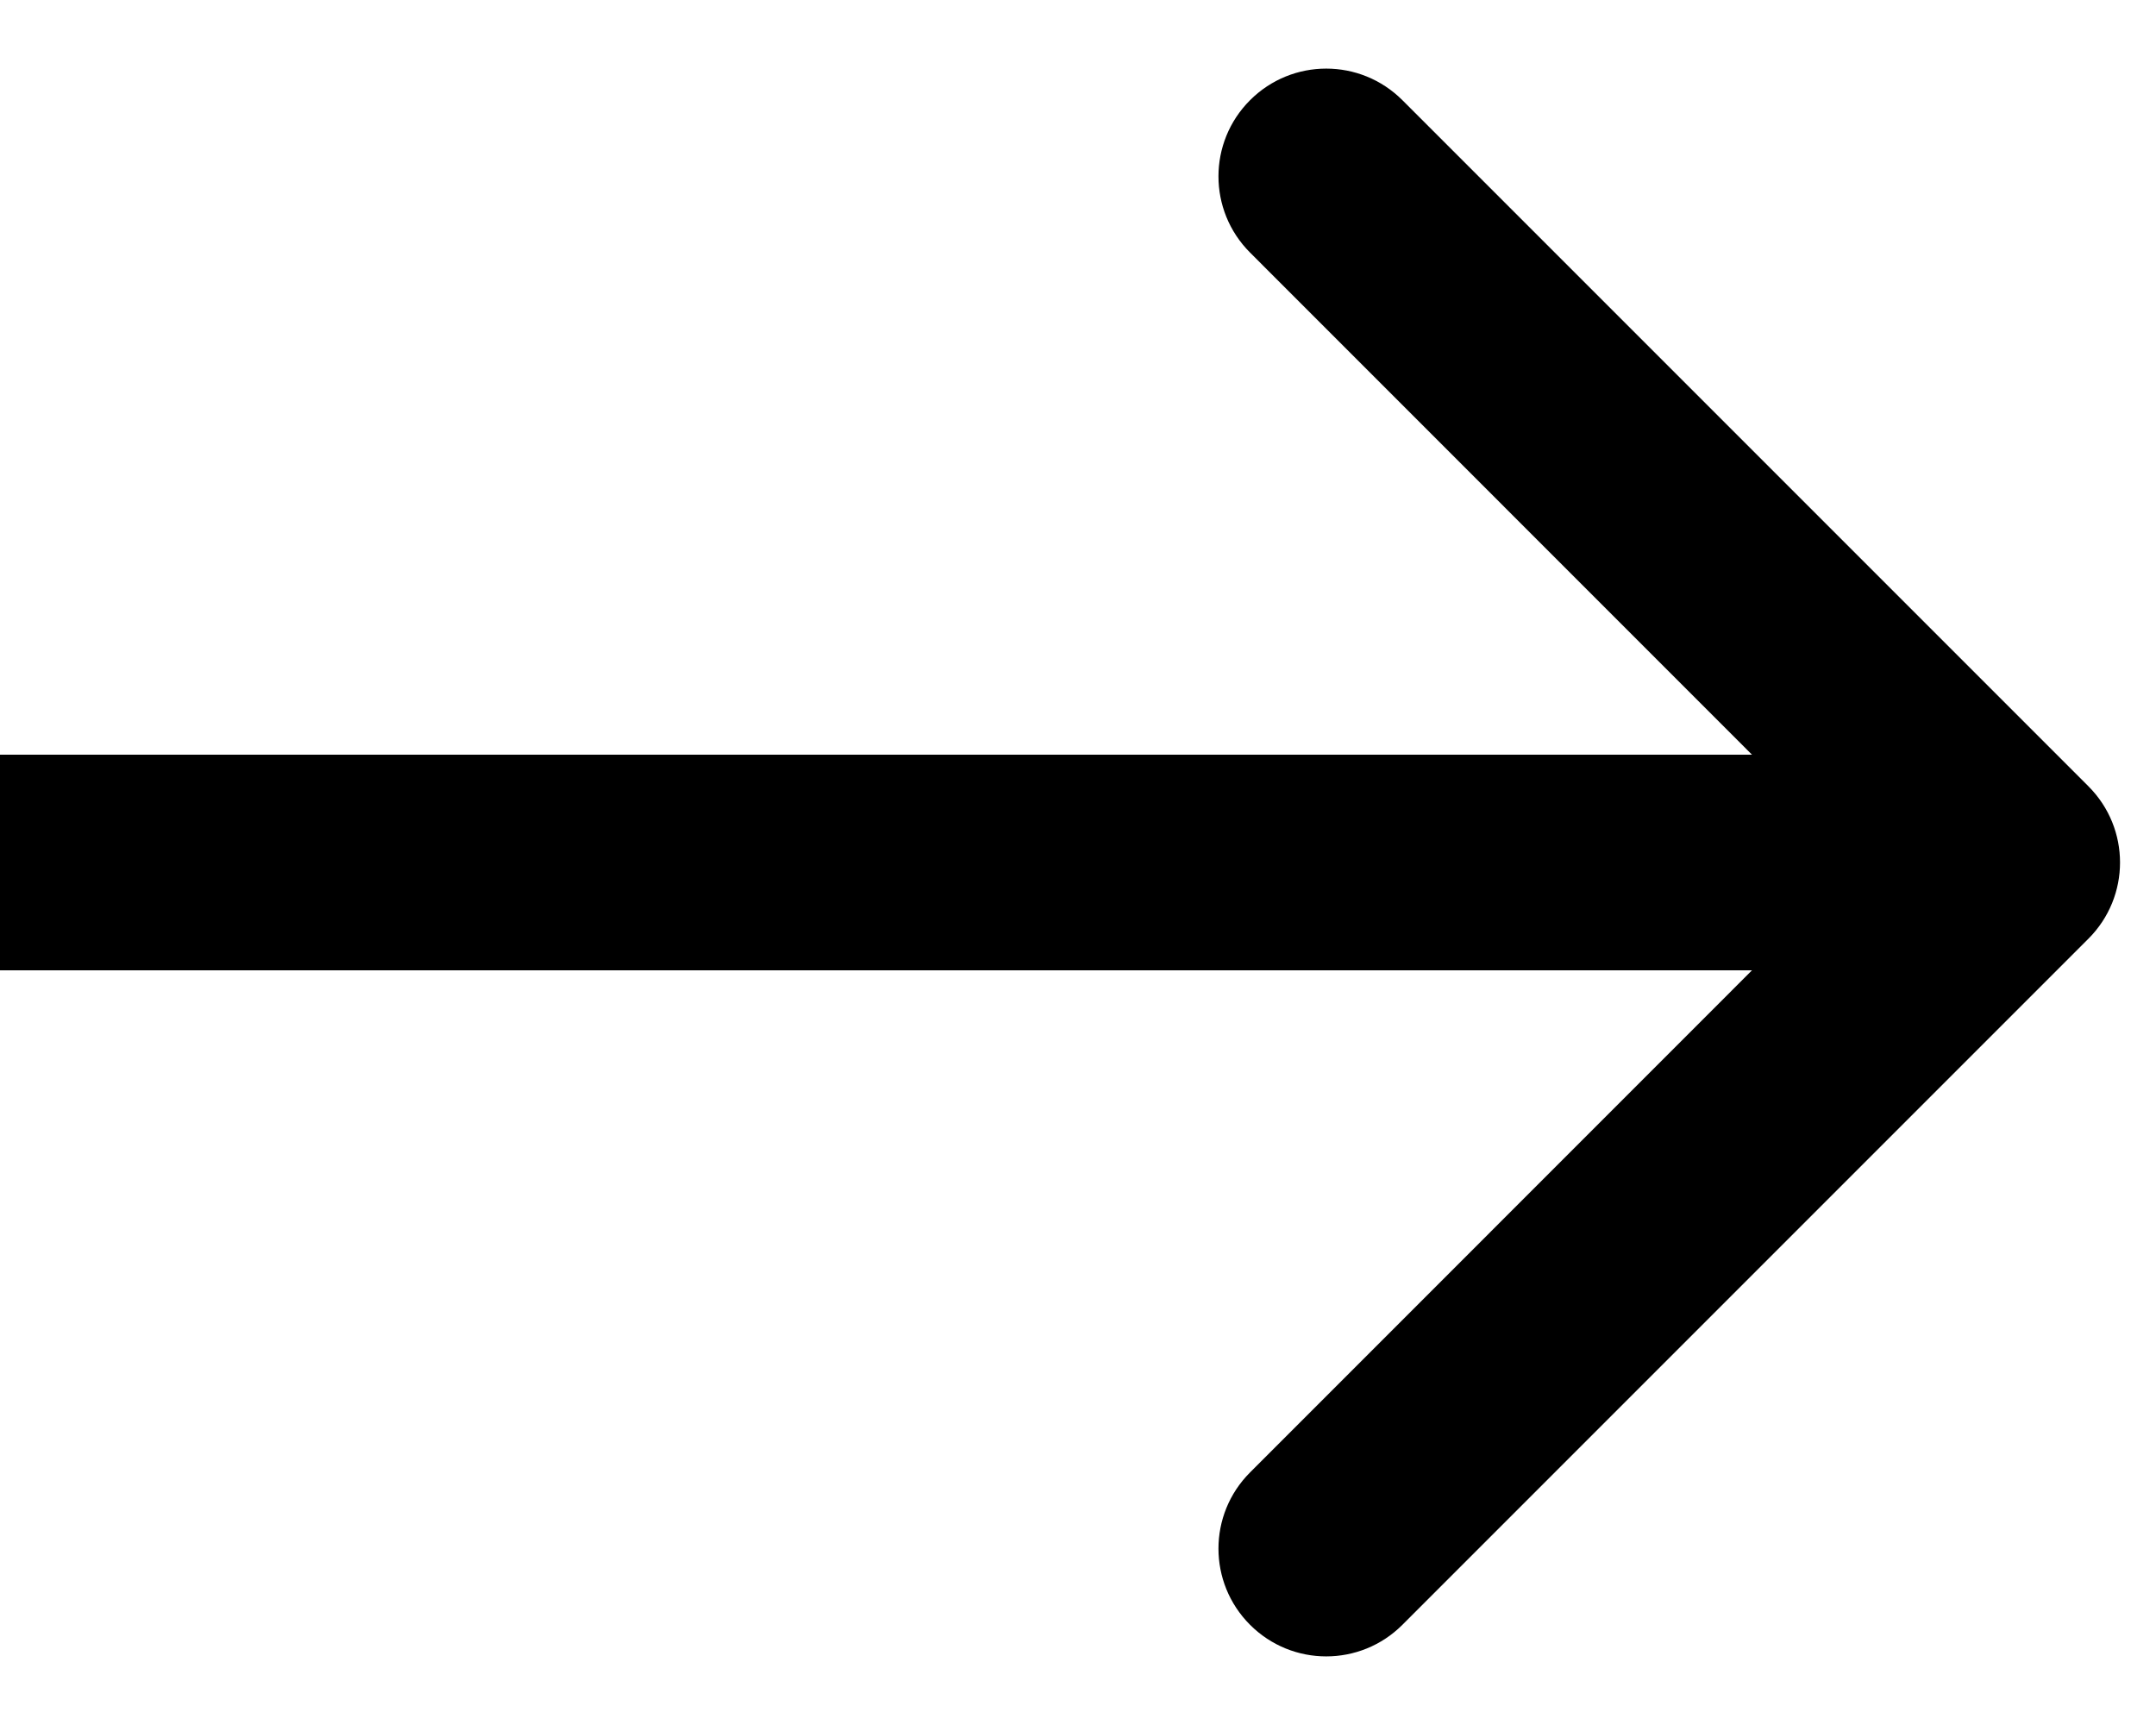
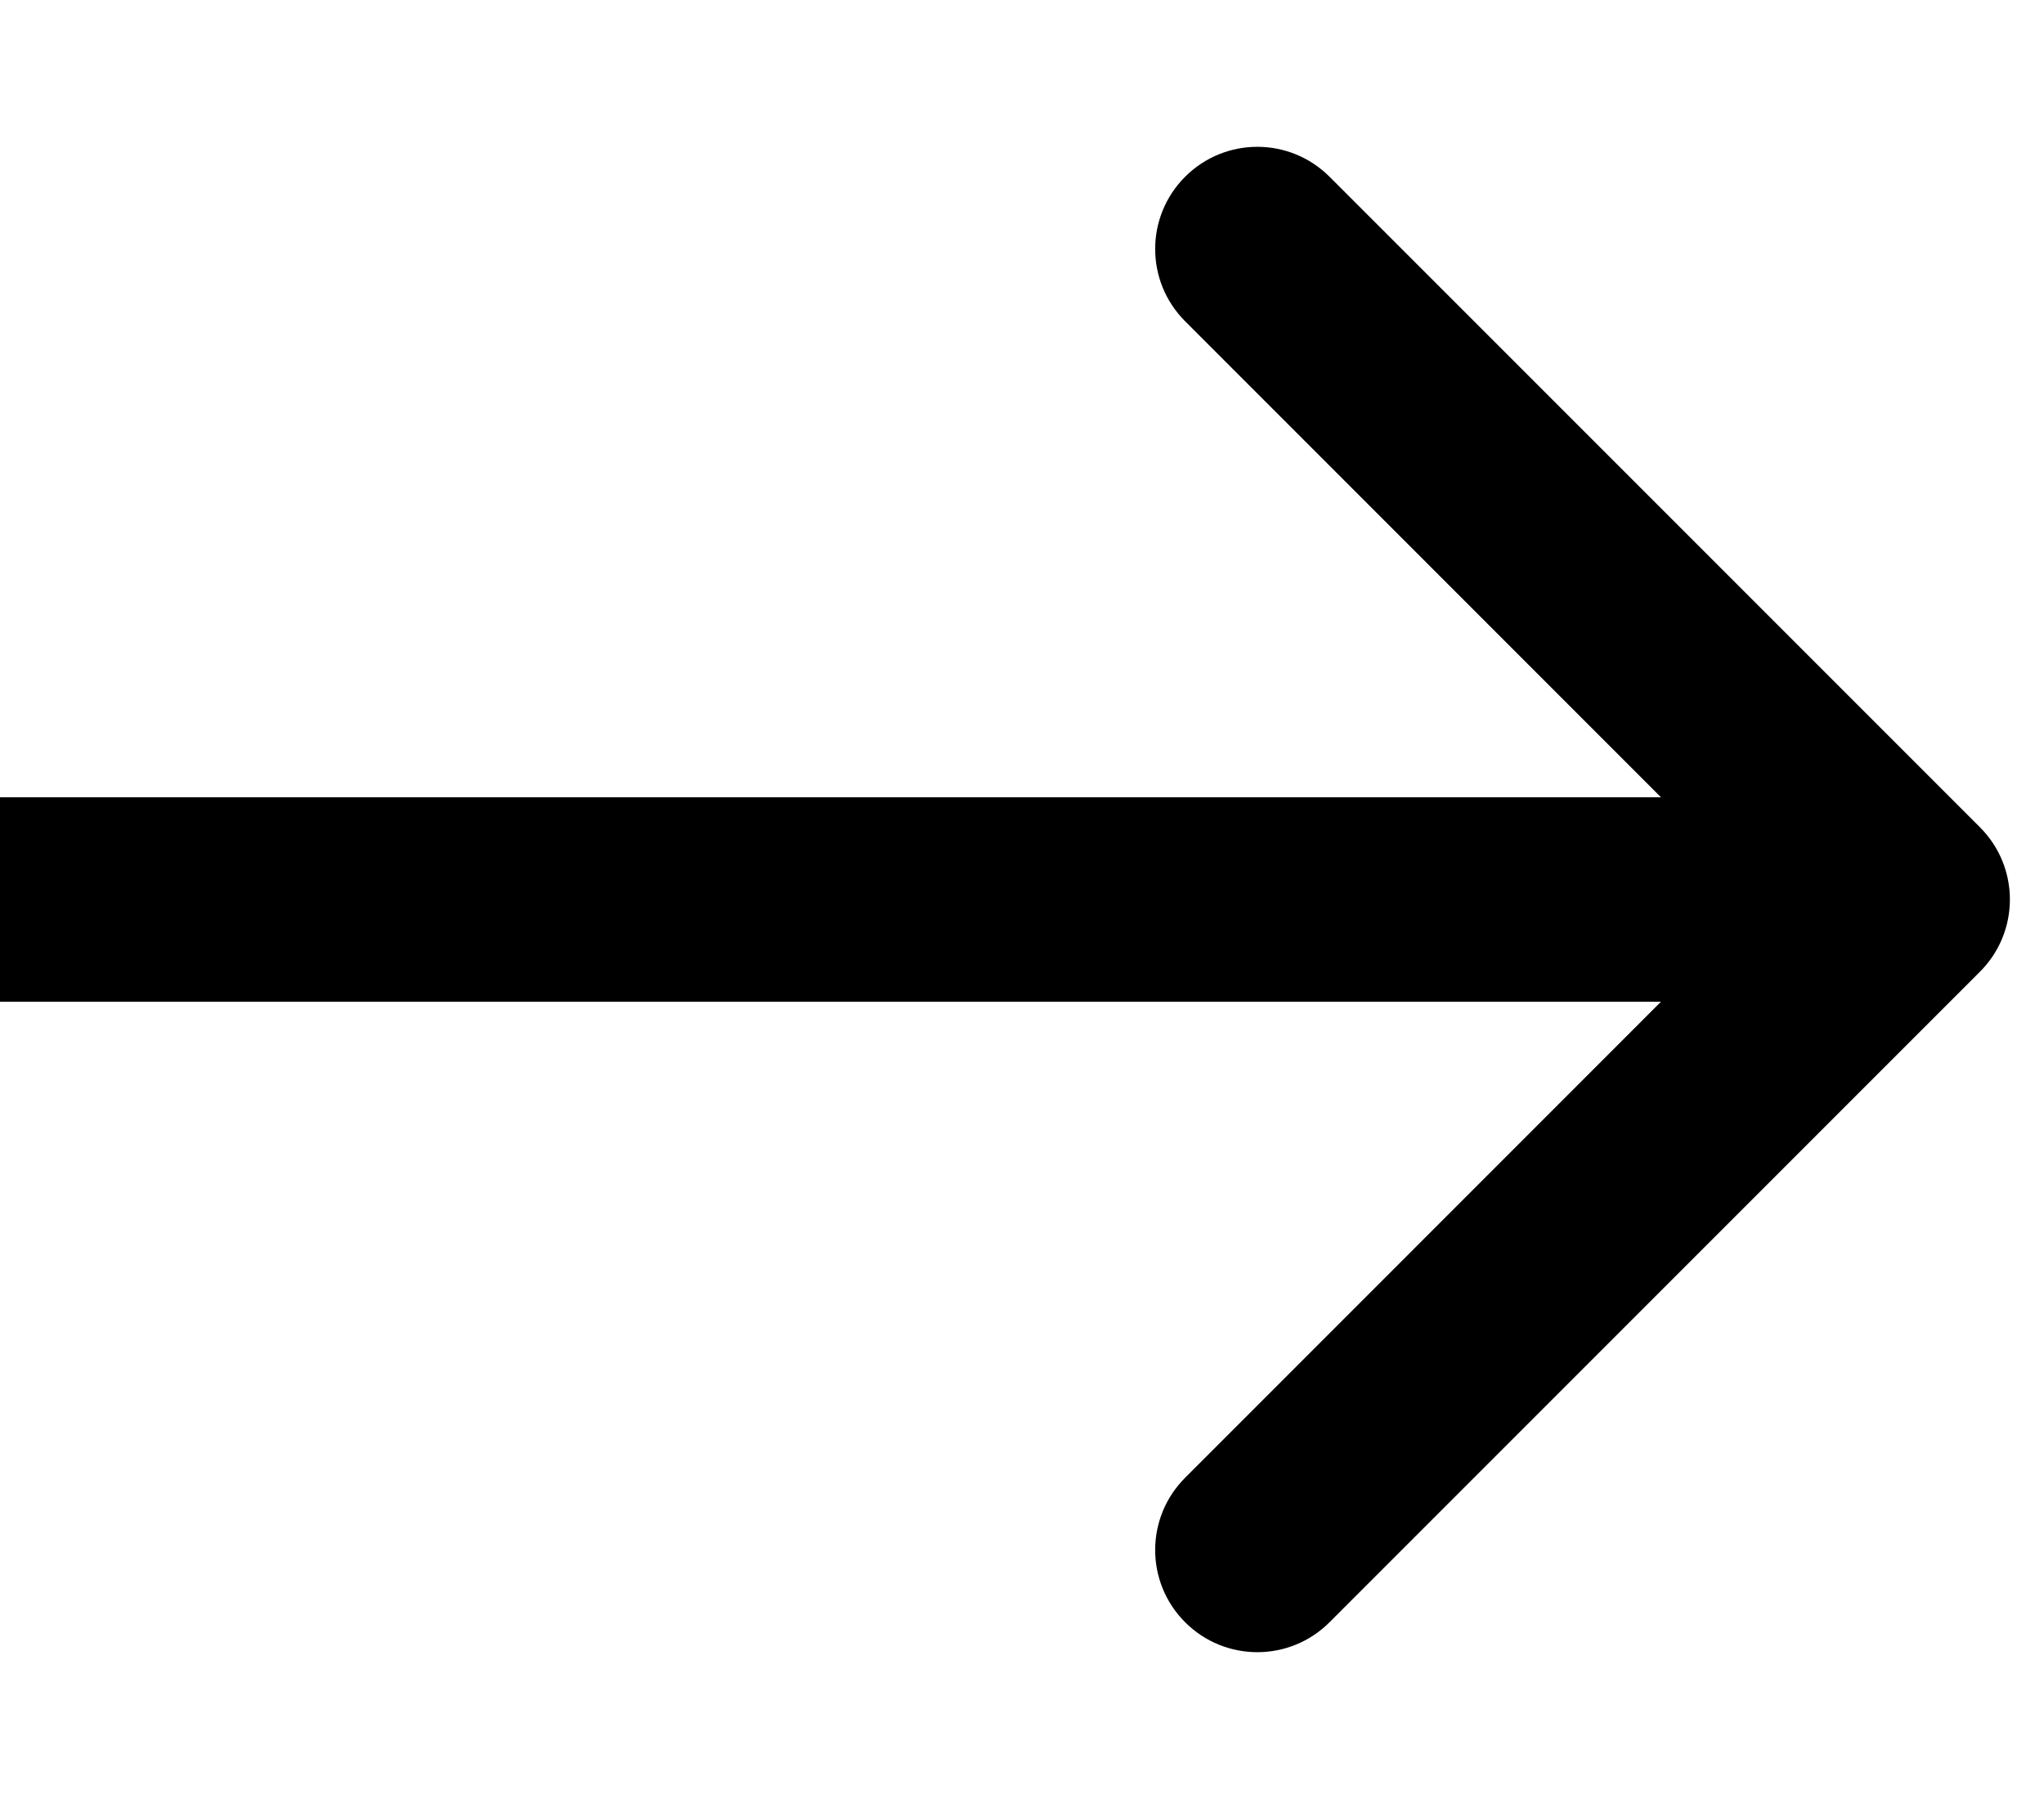
- <svg xmlns="http://www.w3.org/2000/svg" width="15" height="12" viewBox="0 0 15 12" fill="none">
+ <svg xmlns="http://www.w3.org/2000/svg" width="25" height="22" viewBox="0 0 15 12" fill="none">
  <path d="M14.53 5.47C14.823 5.763 14.823 6.237 14.53 6.53L9.757 11.303C9.464 11.596 8.99 11.596 8.697 11.303C8.404 11.01 8.404 10.536 8.697 10.243L12.939 6L8.697 1.757C8.404 1.464 8.404 0.99 8.697 0.697C8.99 0.404 9.464 0.404 9.757 0.697L14.53 5.47ZM0 5.25L14 5.25V6.75L0 6.75L0 5.25Z" fill="black" />
</svg>
